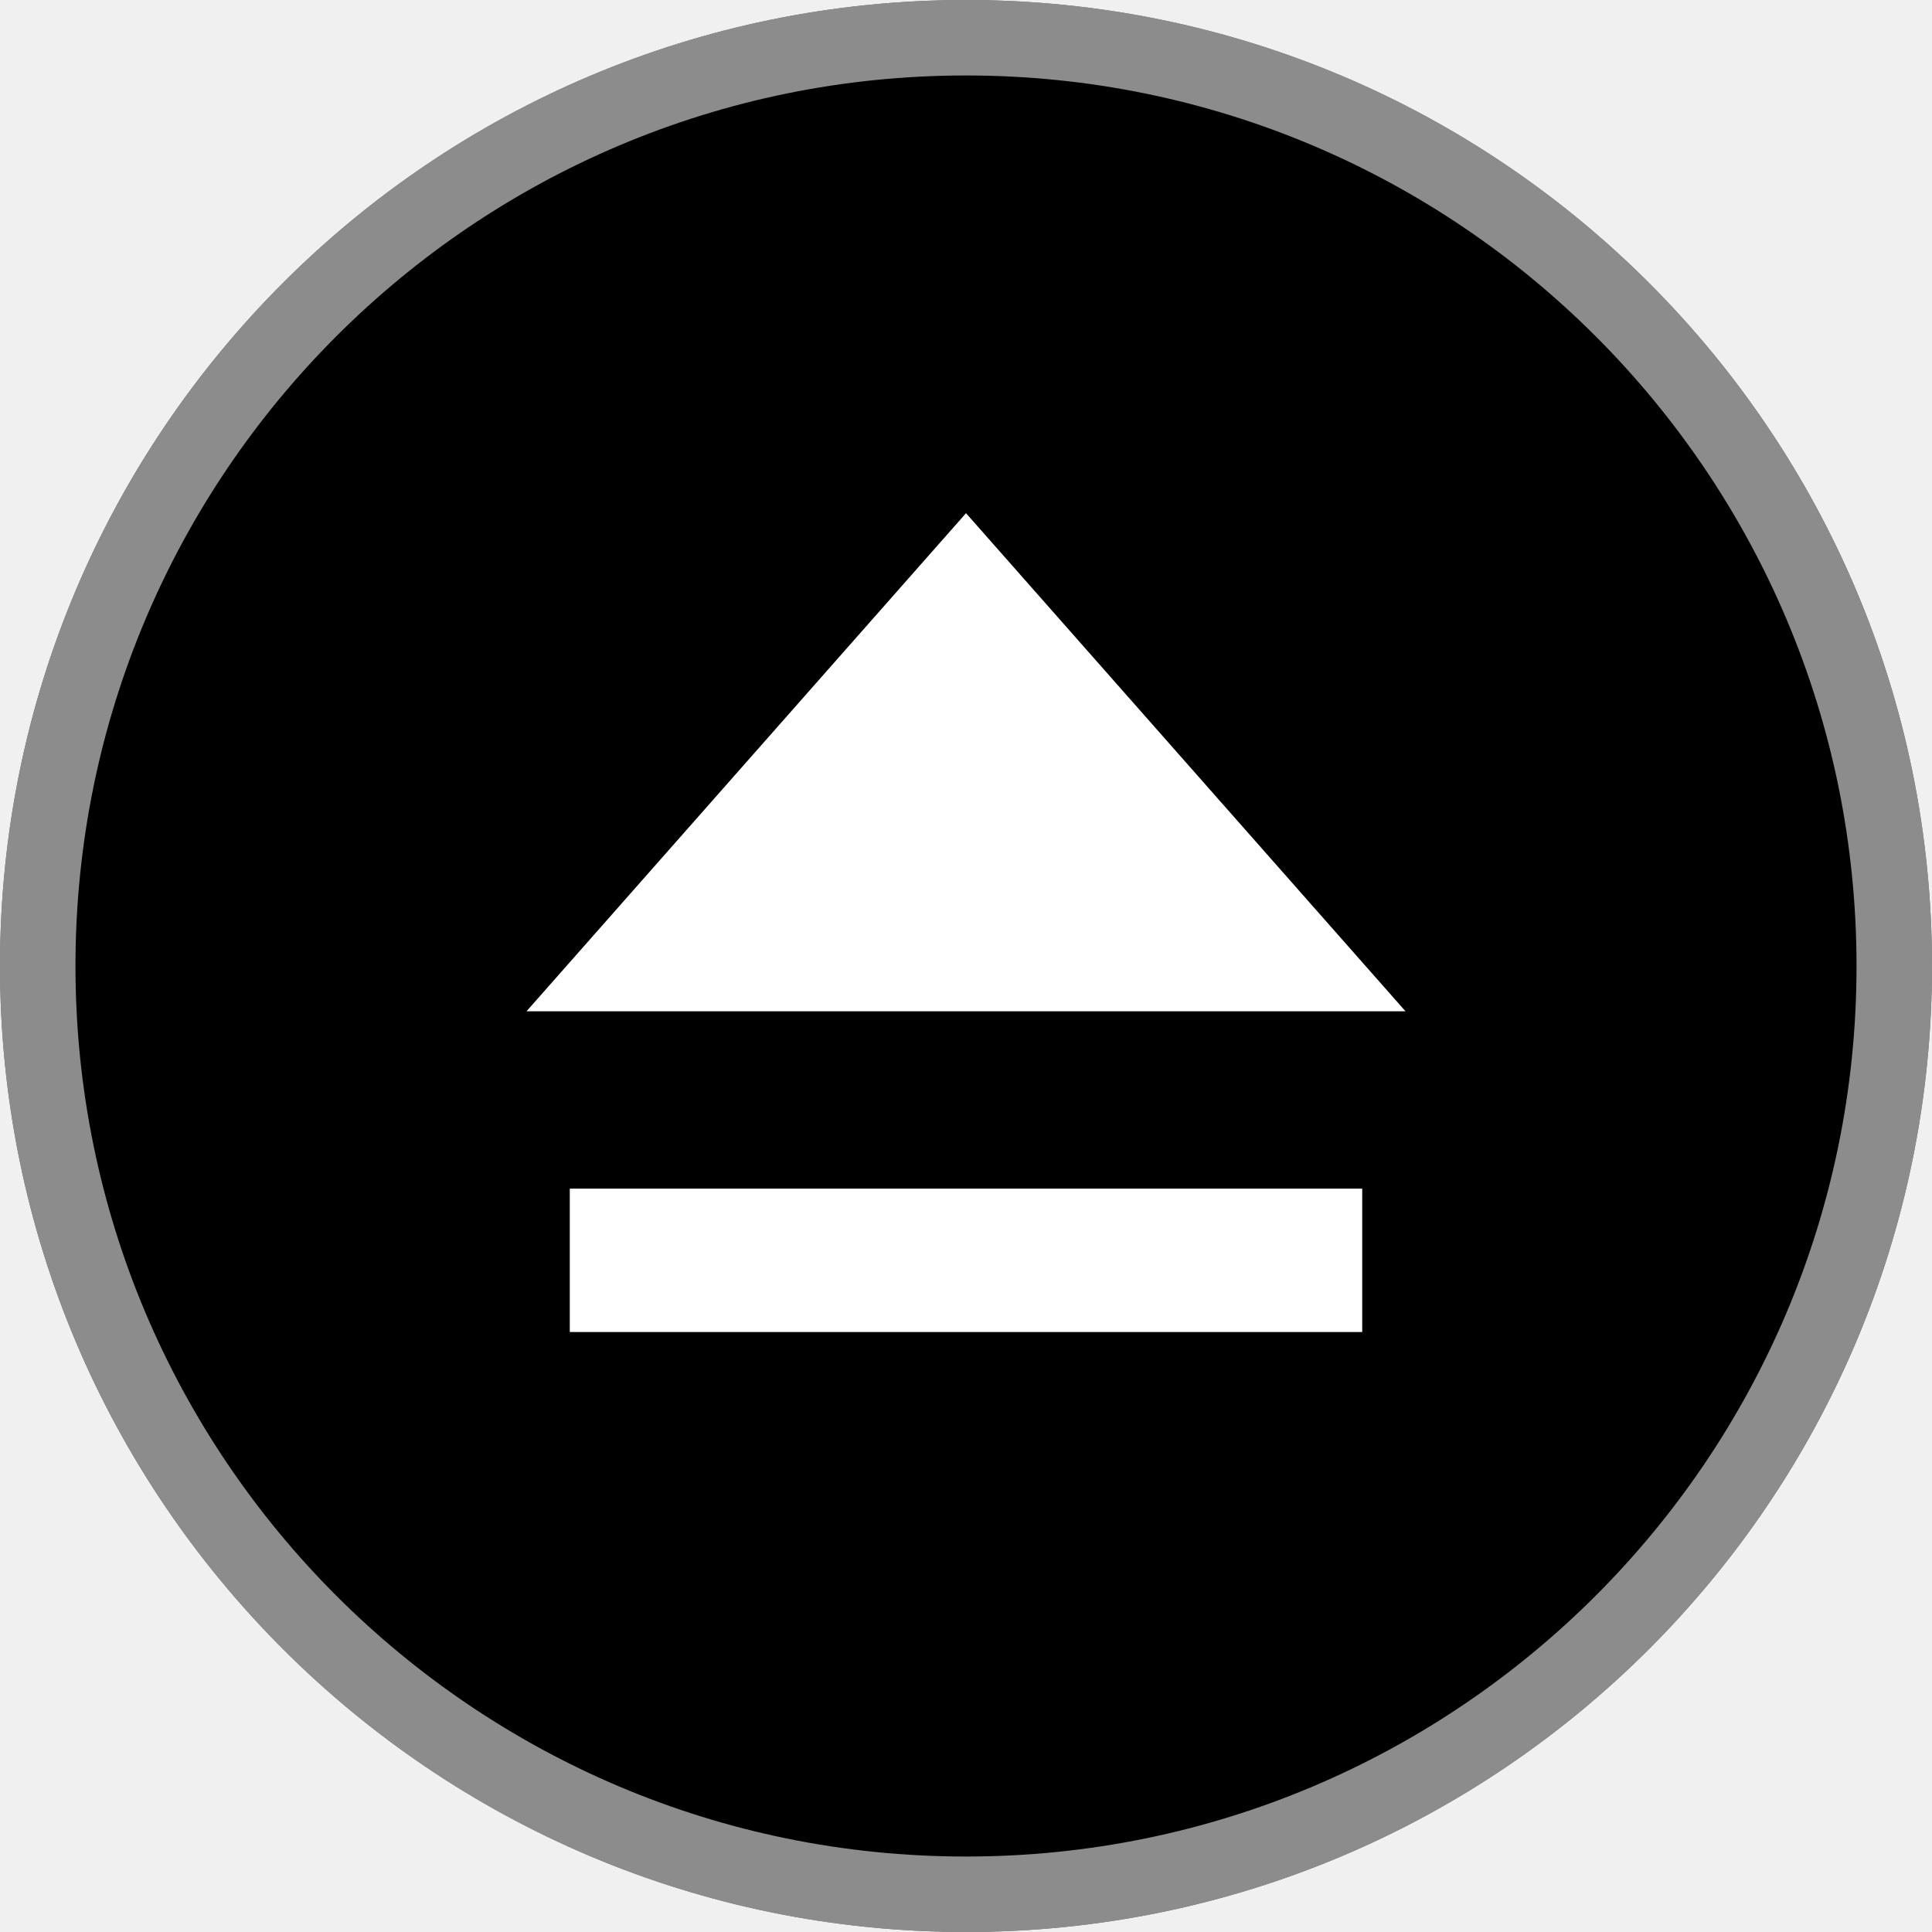
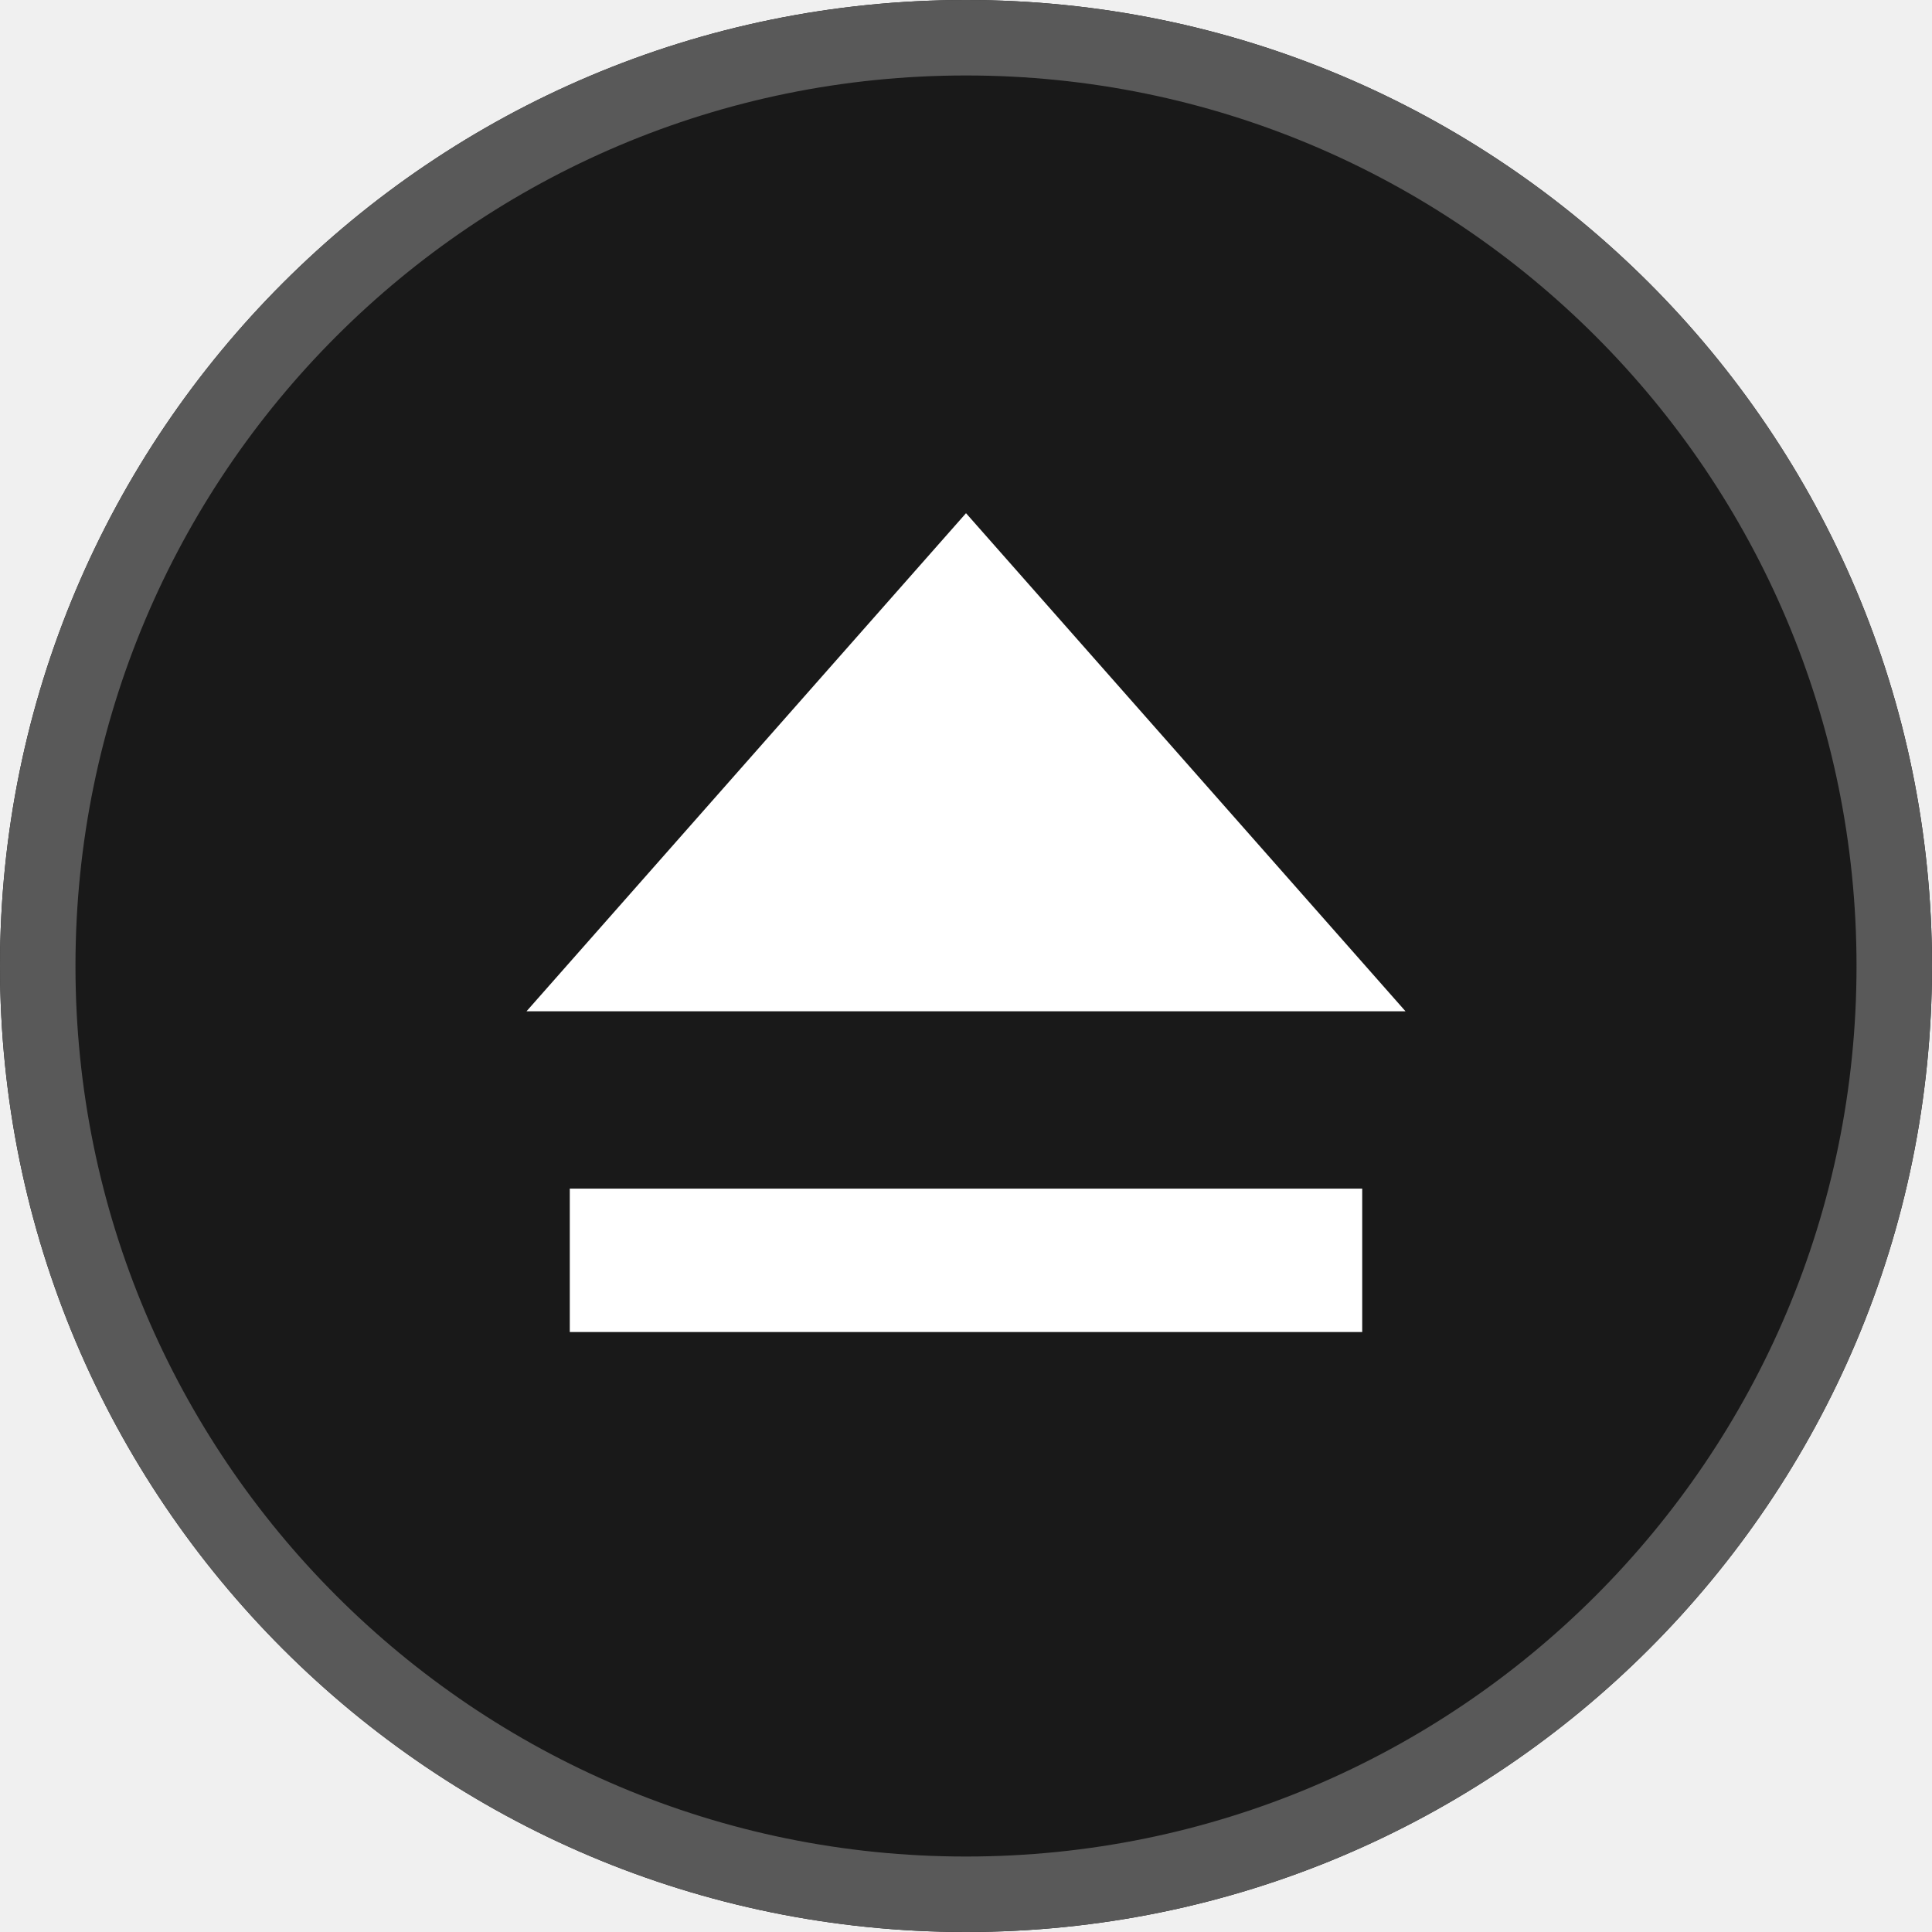
<svg xmlns="http://www.w3.org/2000/svg" width="256" height="256">
  <defs>
    <clipPath id="a" clipPathUnits="userSpaceOnUse">
      <circle cx="128" cy="128" r="128" style="display:inline;fill:none;stroke:none" />
    </clipPath>
  </defs>
-   <circle cx="128" cy="128" r="128" style="display:inline;fill:#000;fill-opacity:1" />
-   <circle cx="128" cy="128" r="128" clip-path="url(#a)" style="display:inline;fill:none;fill-opacity:1;stroke:#fff;stroke-width:20;stroke-miterlimit:4;stroke-dasharray:none;stroke-opacity:.55" />
+   <circle cx="128" cy="128" r="128" style="display:inline;fill:#191919;fill-opacity:1" />
+   <circle cx="128" cy="128" r="128" clip-path="url(#a)" style="display:inline;fill:none;fill-opacity:1;stroke:#595959;stroke-width:20;stroke-miterlimit:4;stroke-dasharray:none;stroke-opacity:1" />
  <path d="m164.76 128-53.382 30.82-53.381 30.82V66.36l53.381 30.82z" style="display:inline;fill:#fff;fill-opacity:1;fill-rule:evenodd;stroke:none;stroke-width:1px;stroke-linecap:butt;stroke-linejoin:miter;stroke-opacity:1" transform="matrix(0 -.61819 -.94476 0 248.93 169.853)" />
  <path d="M157.5-180h19v105h-19z" style="fill:#fff;fill-opacity:1;stroke-width:14.588;stroke-opacity:.6" transform="rotate(90 .25 .25)" />
</svg>
